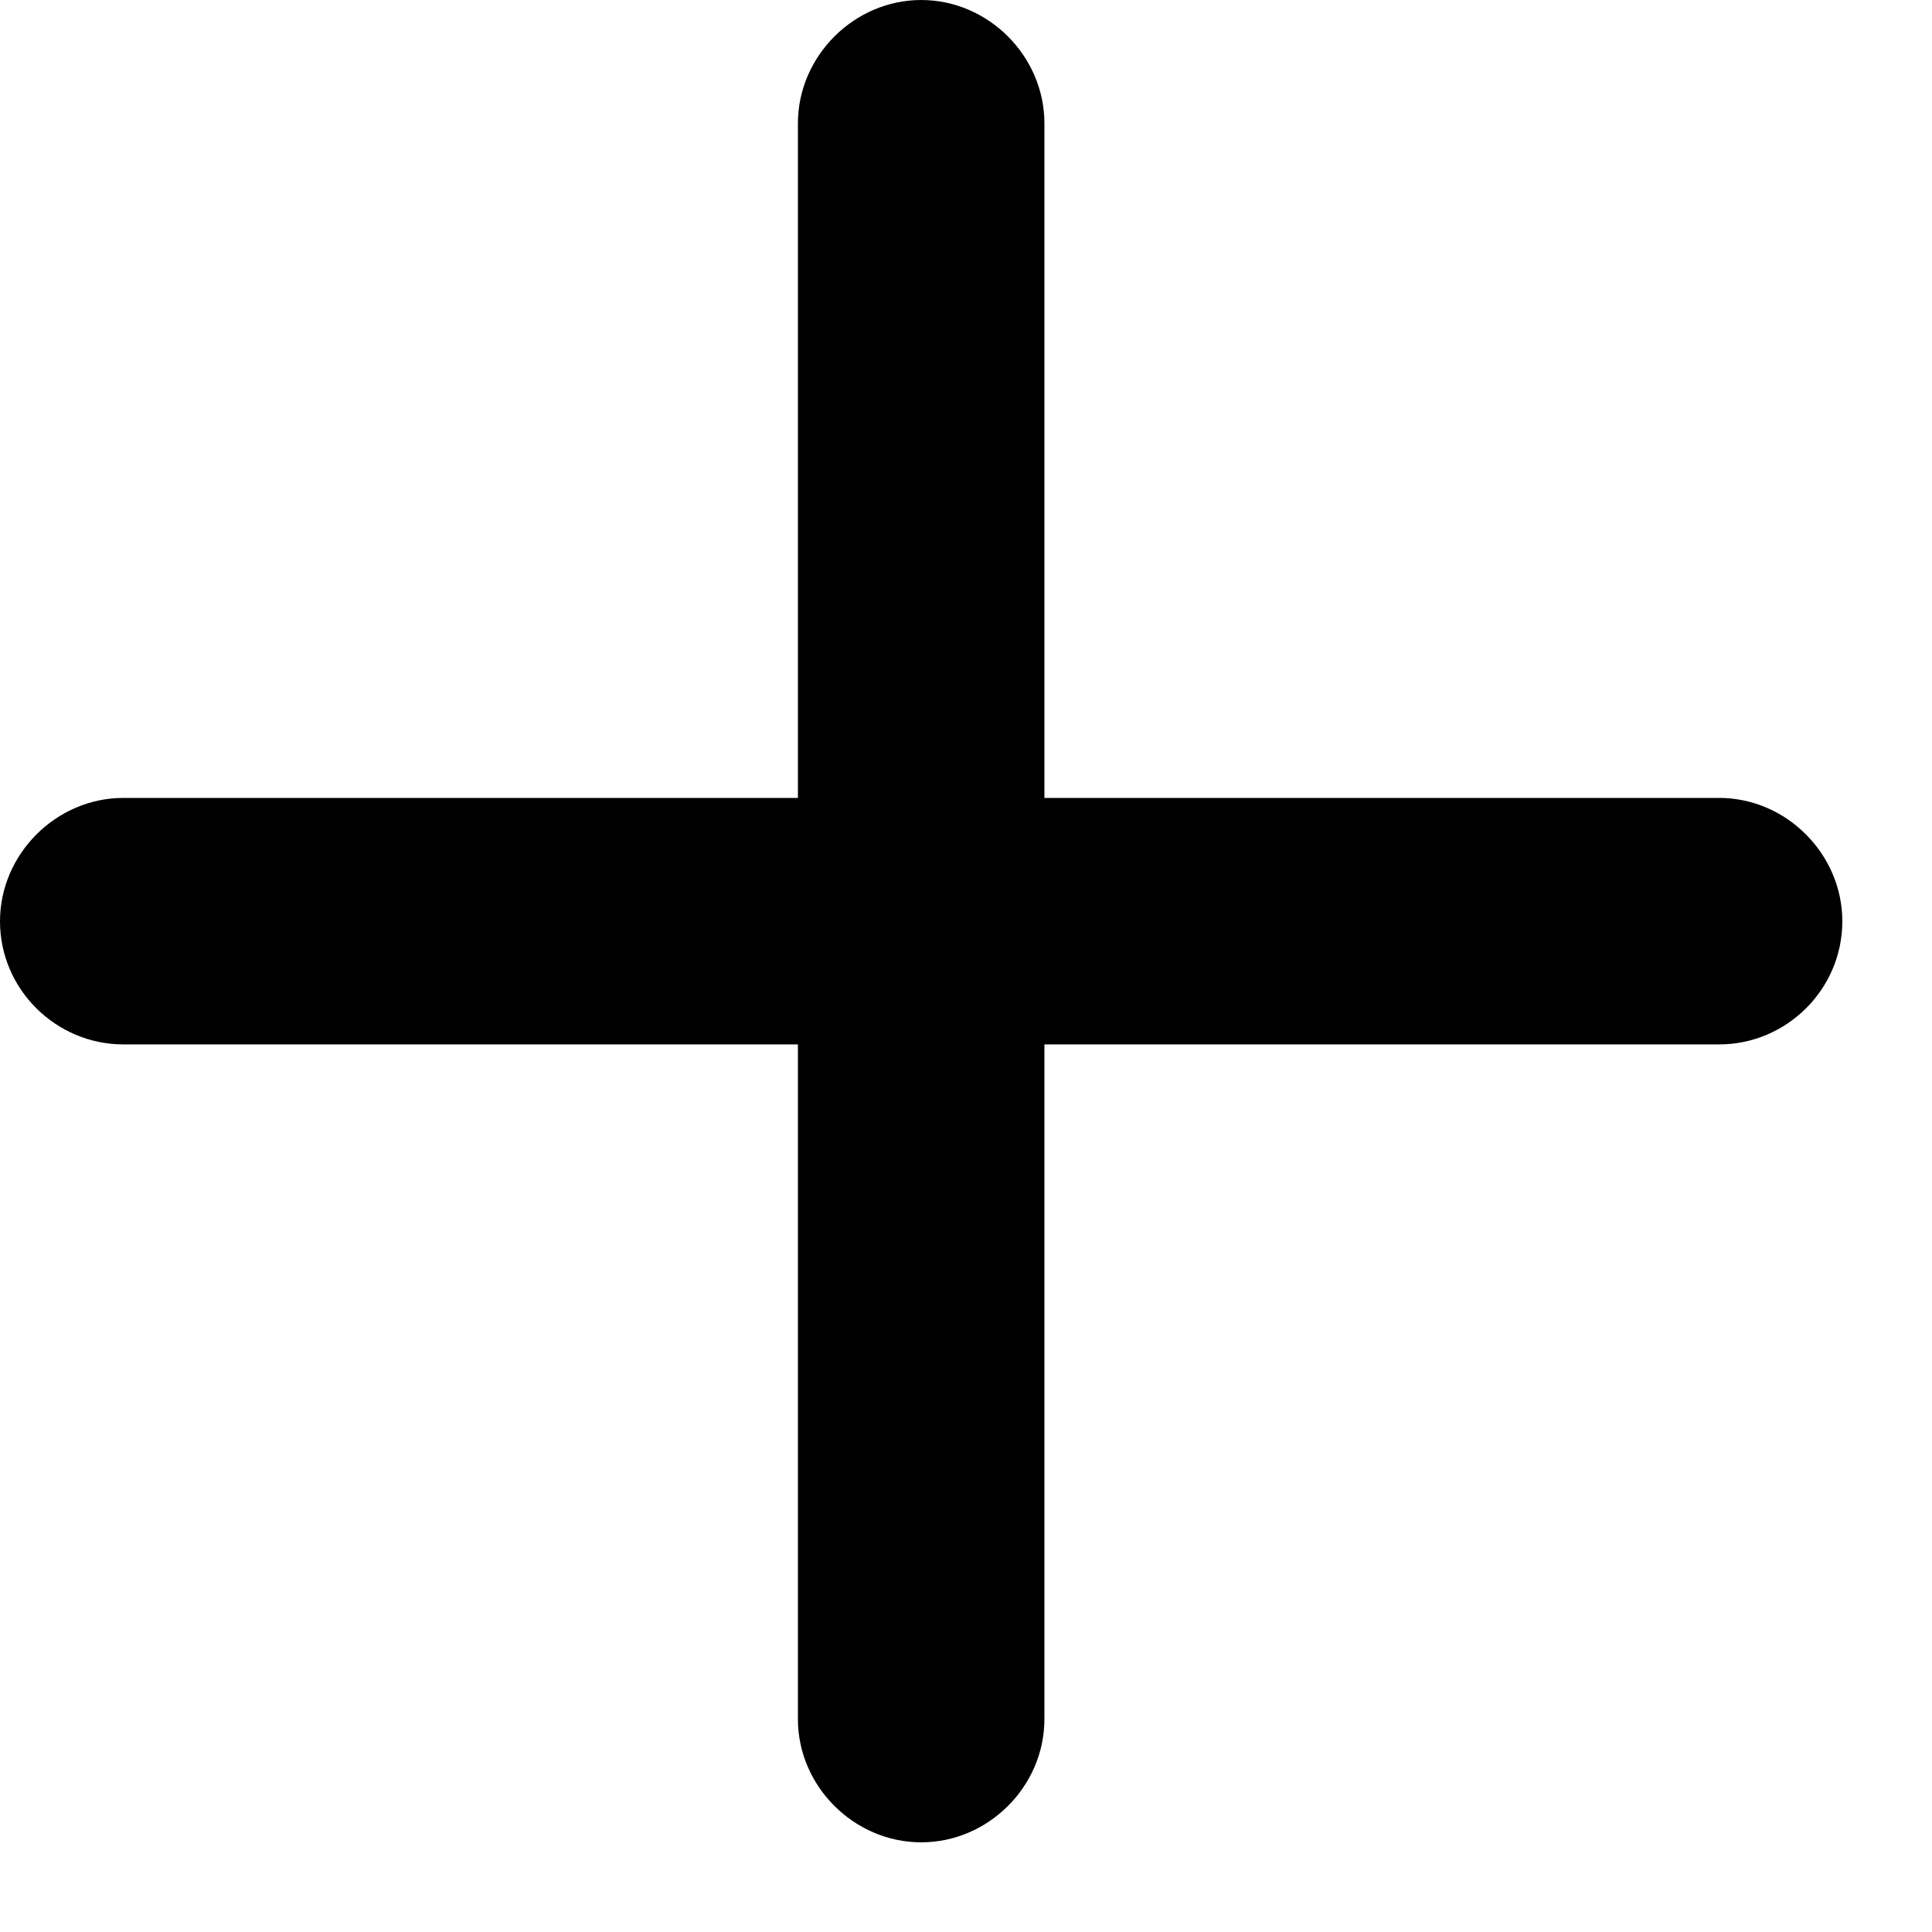
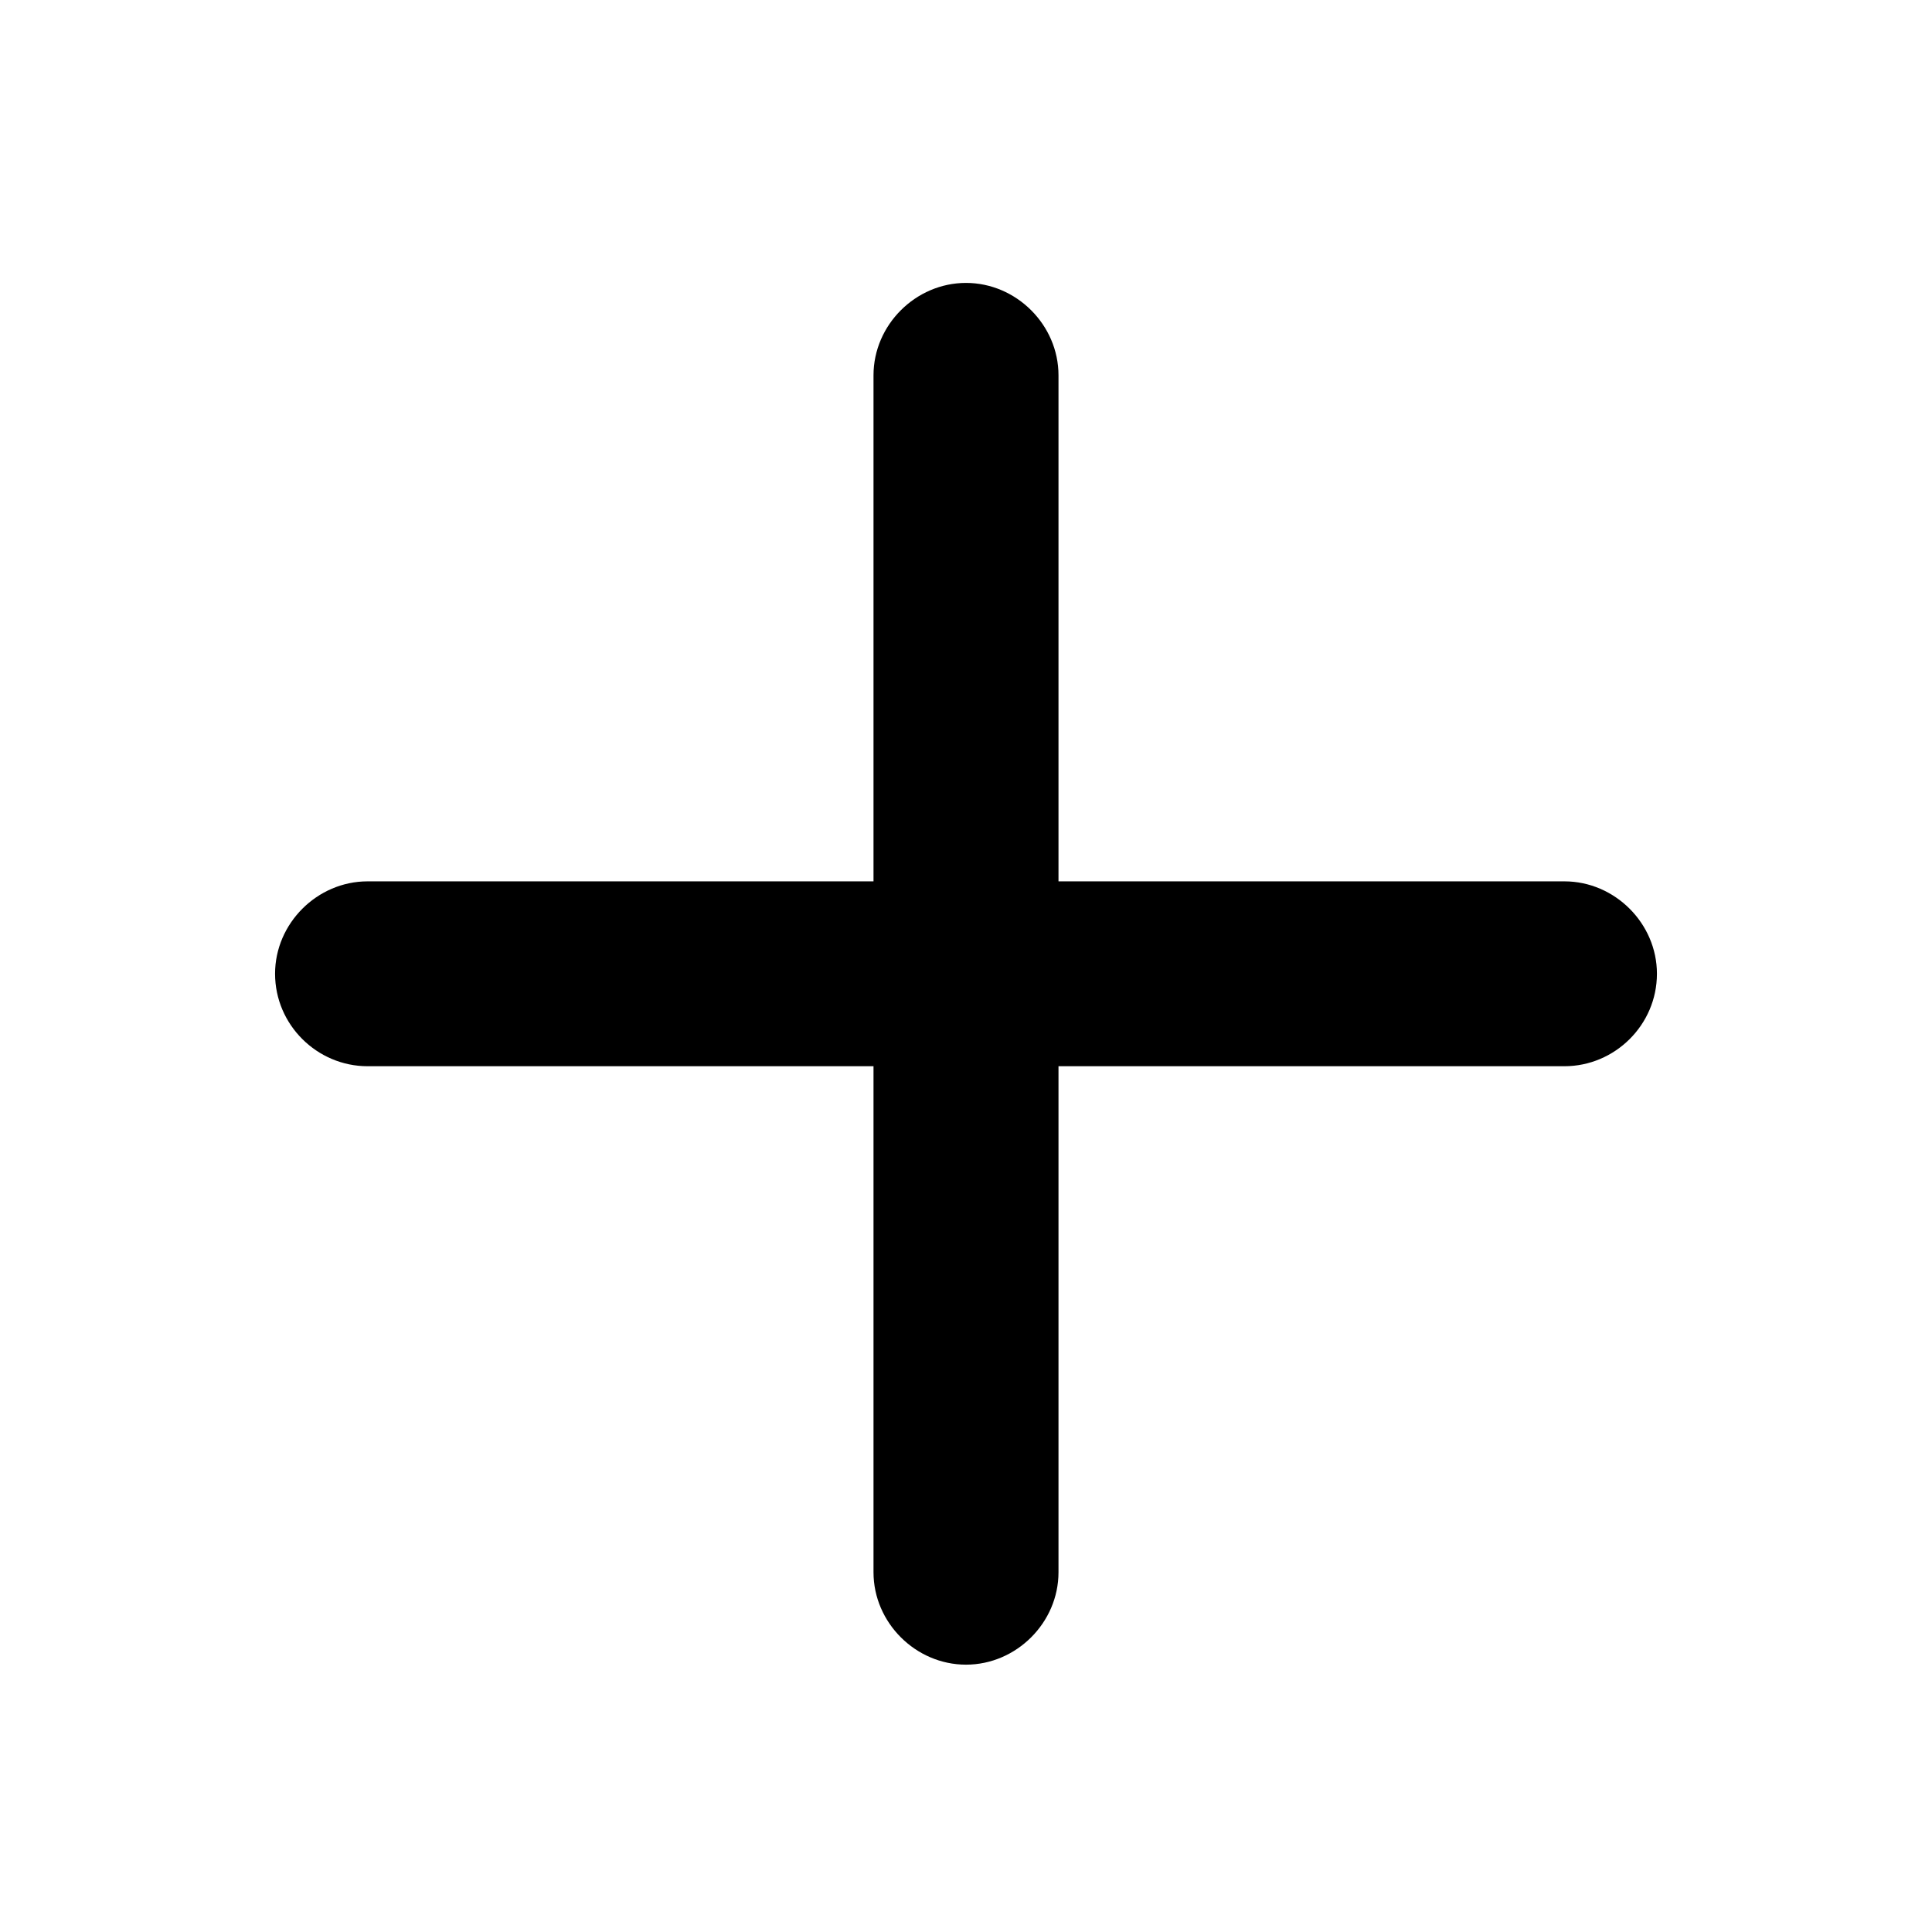
- <svg xmlns="http://www.w3.org/2000/svg" width="12" height="12" viewBox="0 0 12 12">
-   <path d="M0.766 6.487C0.349 6.487 0 6.146 0 5.722C0 5.305 0.349 4.956 0.766 4.956H4.956V0.766C4.956 0.349 5.305 0 5.722 0C6.139 0 6.487 0.349 6.487 0.766V4.956H10.678C11.095 4.956 11.443 5.305 11.443 5.722C11.443 6.146 11.095 6.487 10.678 6.487H6.487V10.678C6.487 11.095 6.139 11.443 5.722 11.443C5.305 11.443 4.956 11.095 4.956 10.678V6.487H0.766Z" stroke="none" fill="currentColor" />
+ <svg xmlns="http://www.w3.org/2000/svg" width="16" height="16" viewBox="0 0 16 16" fill="none">
+   <path d="M3.044 8.83C2.627 8.83 2.278 8.488 2.278 8.064C2.278 7.647 2.627 7.299 3.044 7.299H7.234V3.108C7.234 2.691 7.583 2.343 8 2.343C8.417 2.343 8.766 2.691 8.766 3.108V7.299H12.956C13.373 7.299 13.722 7.647 13.722 8.064C13.722 8.488 13.373 8.83 12.956 8.83H8.766V13.021C8.766 13.438 8.417 13.786 8 13.786C7.583 13.786 7.234 13.438 7.234 13.021V8.83H3.044Z" fill="currentColor" />
</svg>
